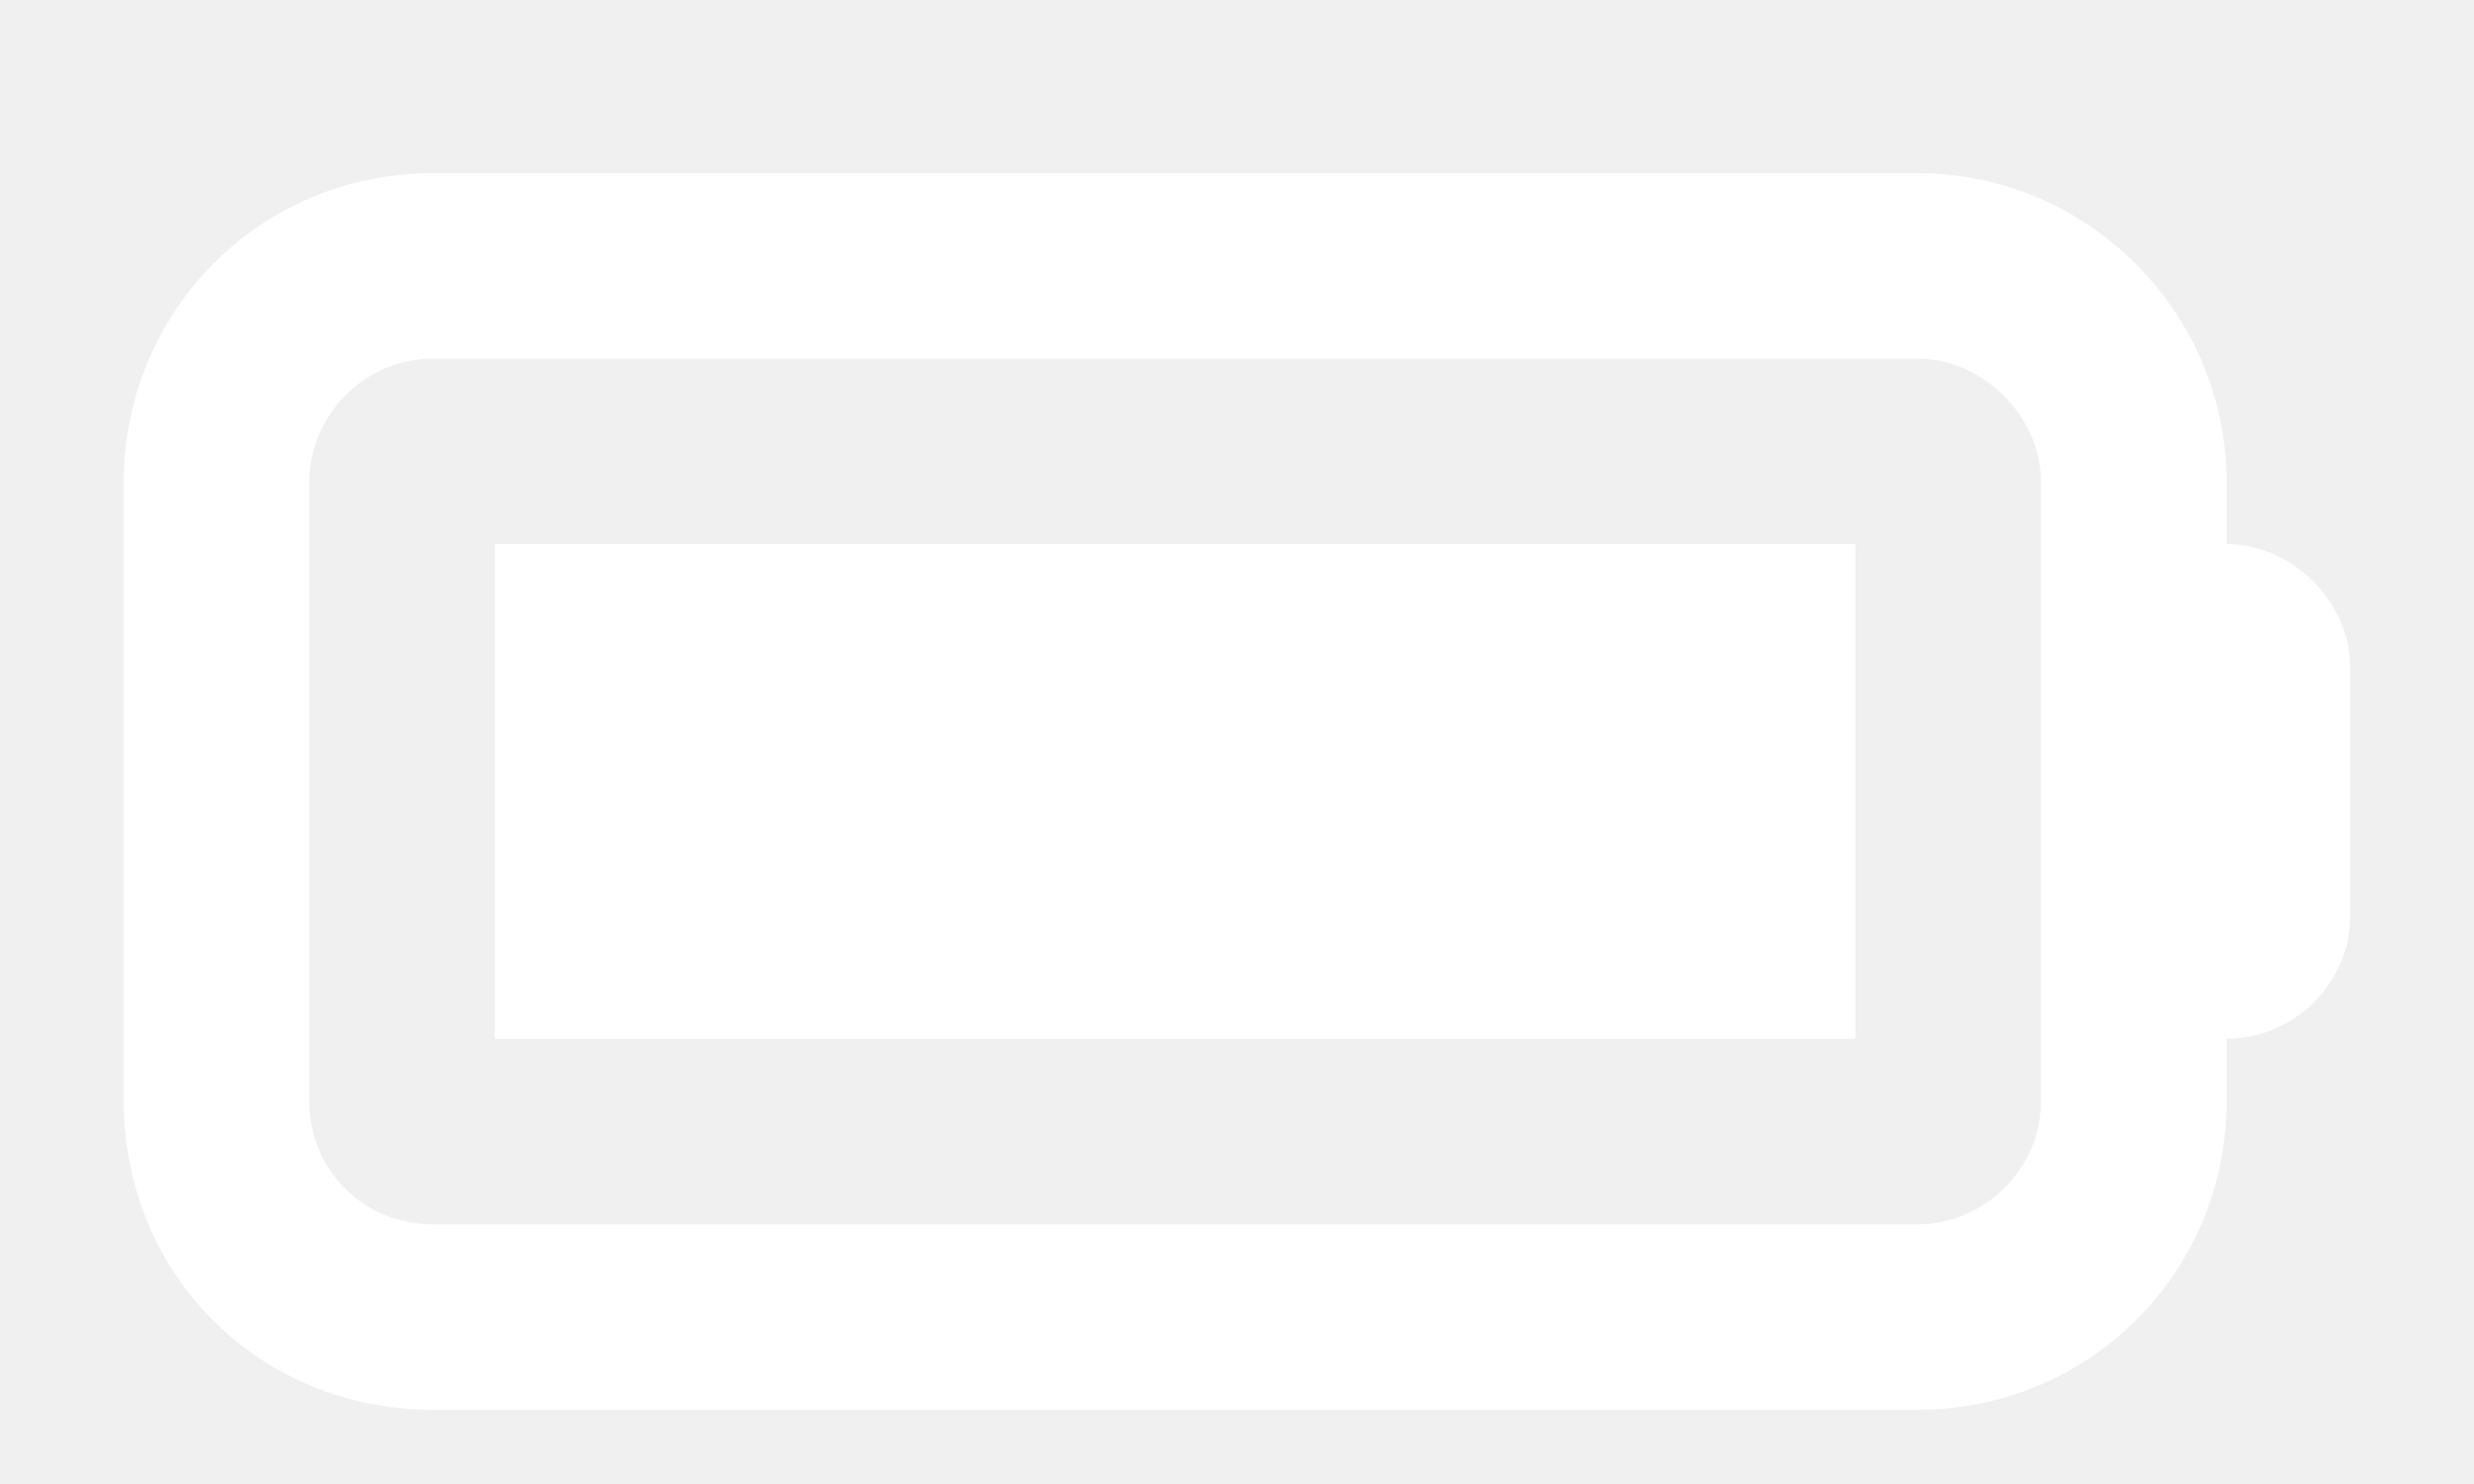
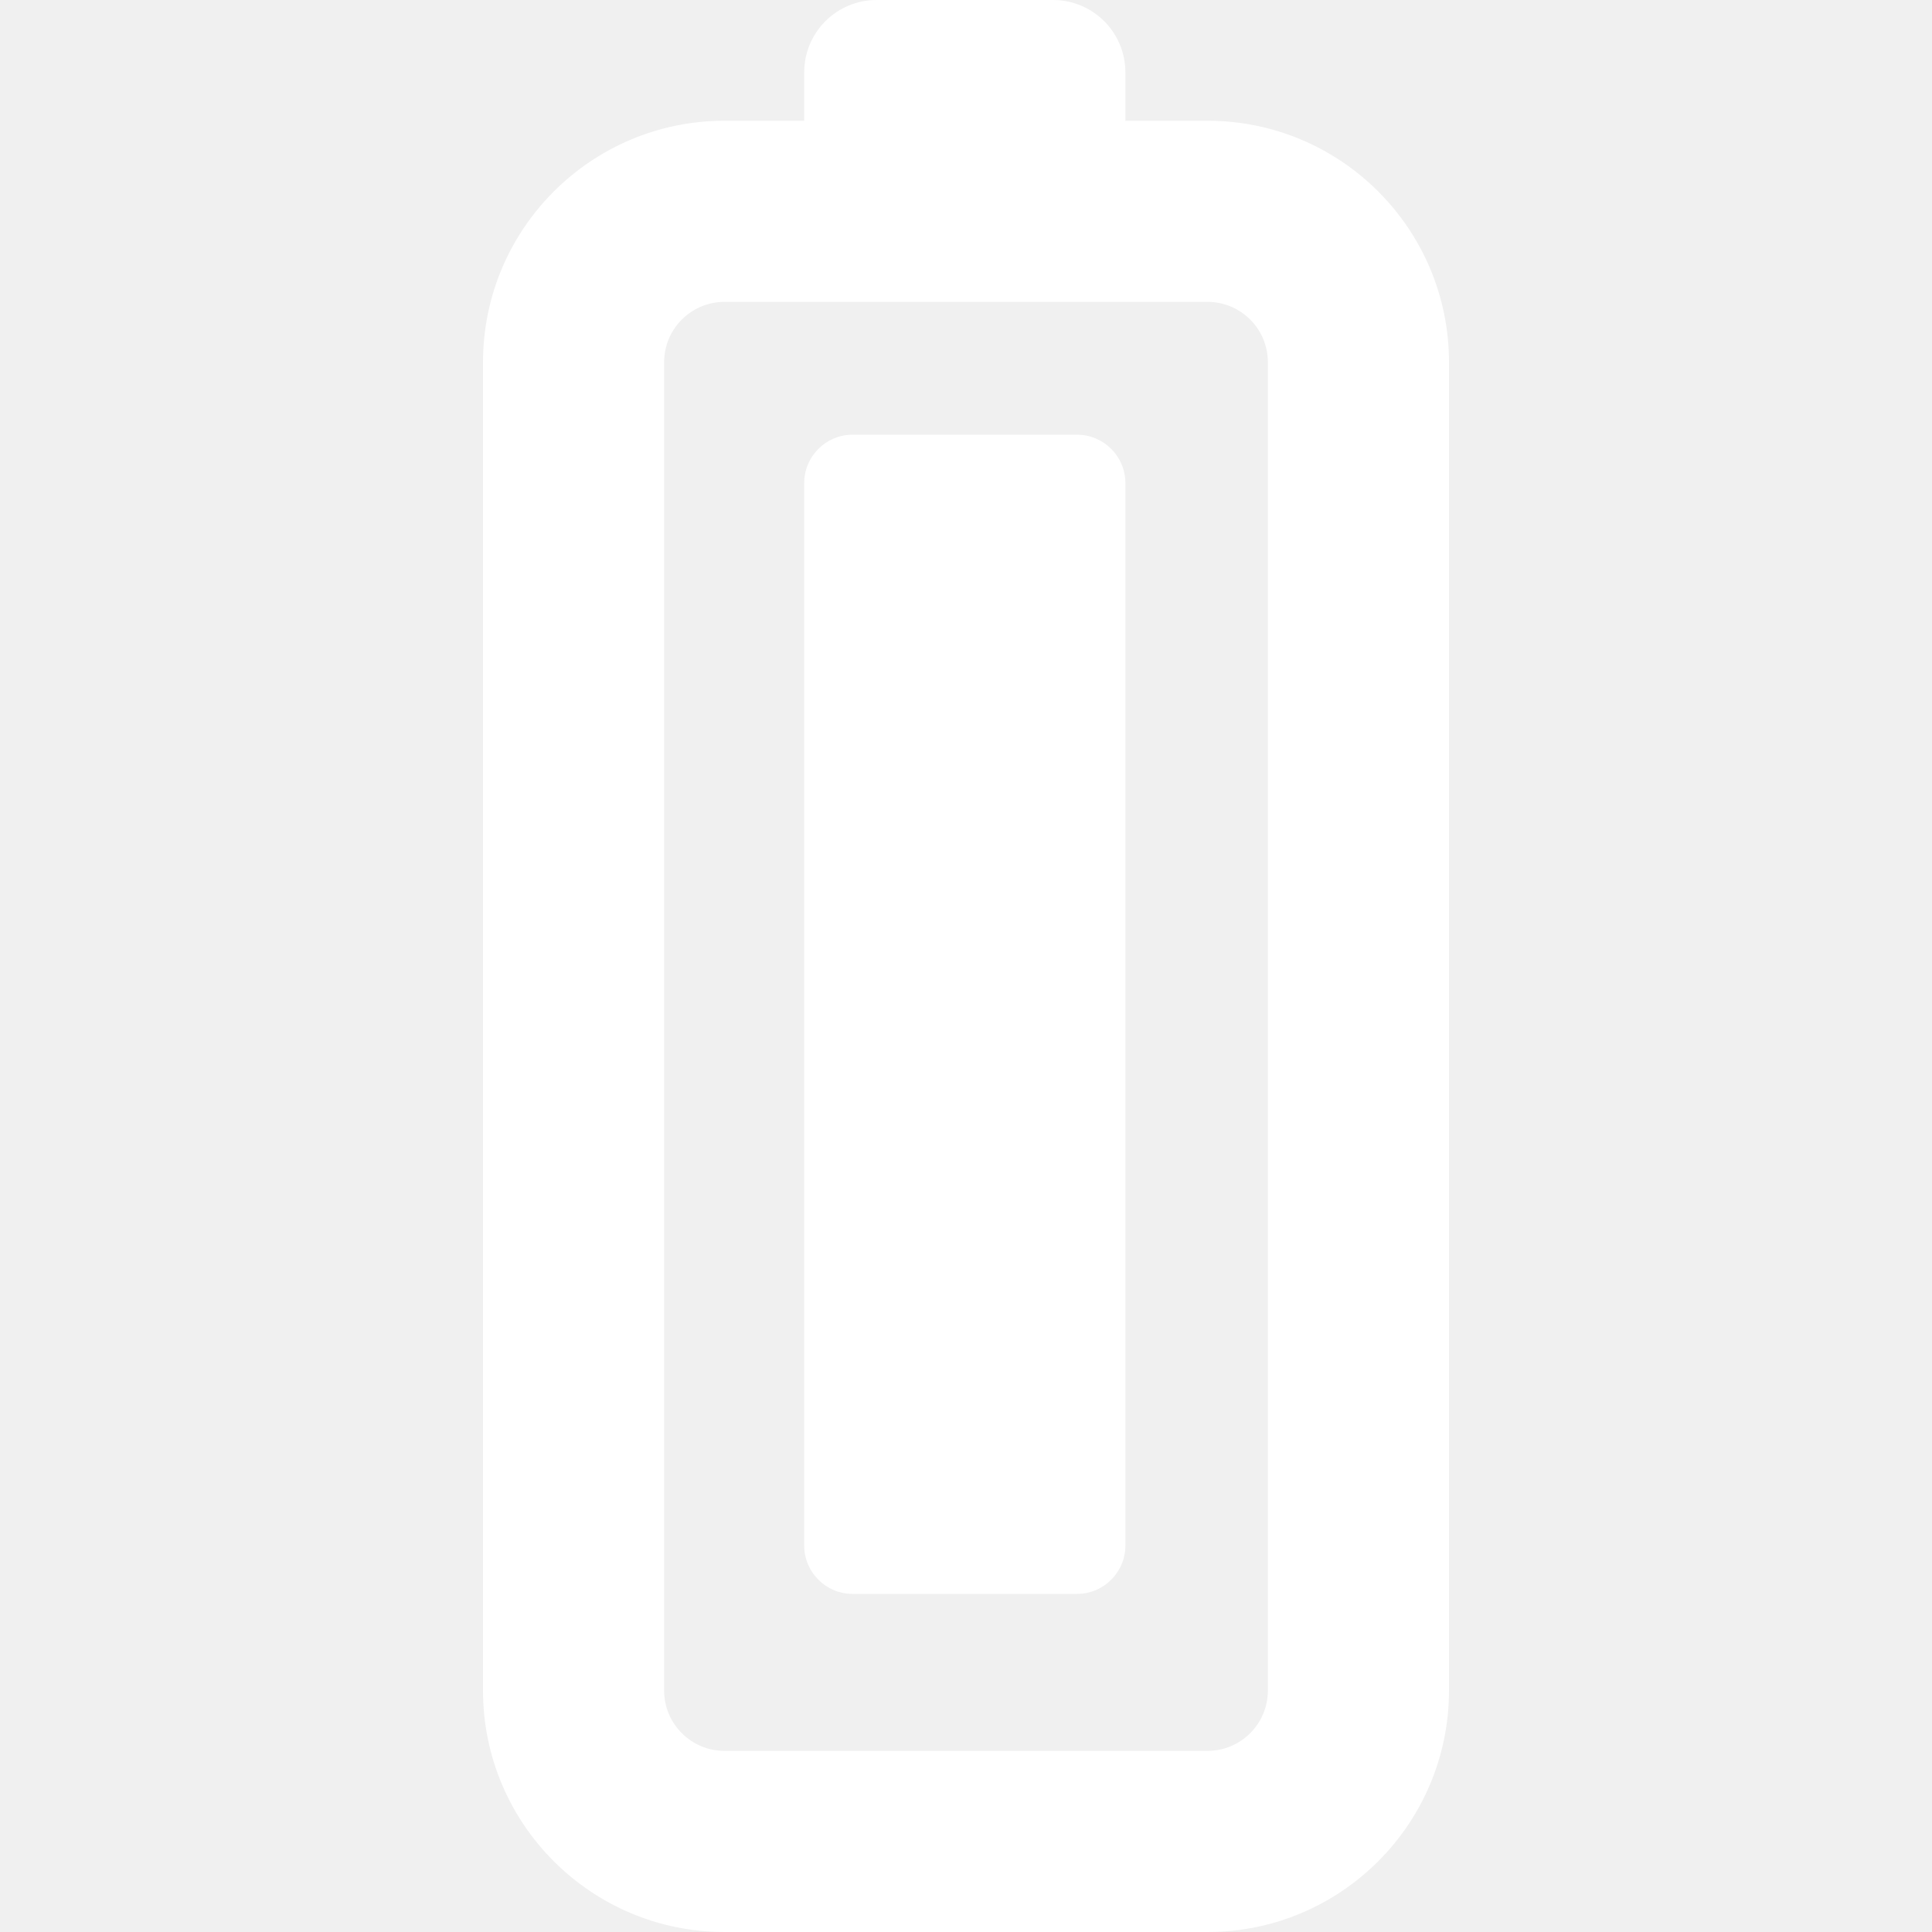
- <svg xmlns="http://www.w3.org/2000/svg" width="10" height="6" viewBox="0 0 10 6" fill="none">
-   <path d="M7.75 1.45H1.75C1.469 1.45 1.25 1.684 1.25 1.95V4.45C1.25 4.731 1.469 4.95 1.75 4.95H7.75C8.016 4.95 8.25 4.731 8.25 4.45V1.95C8.25 1.684 8.016 1.45 7.75 1.45ZM1.75 0.7H7.75C8.438 0.7 9 1.263 9 1.95V2.2C9.266 2.2 9.5 2.434 9.5 2.7V3.7C9.5 3.981 9.266 4.2 9 4.2V4.45C9 5.153 8.438 5.7 7.75 5.7H1.75C1.047 5.7 0.5 5.153 0.5 4.45V1.95C0.5 1.263 1.047 0.7 1.75 0.7ZM7.5 2.2V4.2H2V2.2H7.5Z" fill="white" />
+ <svg xmlns="http://www.w3.org/2000/svg" width="8" height="8" viewBox="0 0 8 8" fill="none">
+   <path d="M3.33 2C3.33 1.89 3.42 1.8 3.53 1.8H4.46C4.57 1.8 4.66 1.89 4.66 2V6.4C4.66 6.51 4.57 6.6 4.46 6.6H3.53C3.42 6.6 3.33 6.51 3.33 6.4V2Z" fill="white" />
+   <path fill-rule="evenodd" clip-rule="evenodd" d="M3.63 0C3.464 0 3.33 0.134 3.33 0.3V0.5H3C2.448 0.5 2 0.948 2 1.5V7C2 7.552 2.448 8 3 8H5C5.552 8 6 7.552 6 7V1.5C6 0.948 5.552 0.5 5 0.5H4.66V0.3C4.66 0.134 4.526 0 4.36 0H3.63ZM3 1.25H5C5.138 1.25 5.25 1.362 5.25 1.5V7C5.25 7.138 5.138 7.25 5 7.25H3C2.862 7.25 2.75 7.138 2.75 7V1.5C2.75 1.362 2.862 1.25 3 1.25Z" fill="white" />
</svg>
